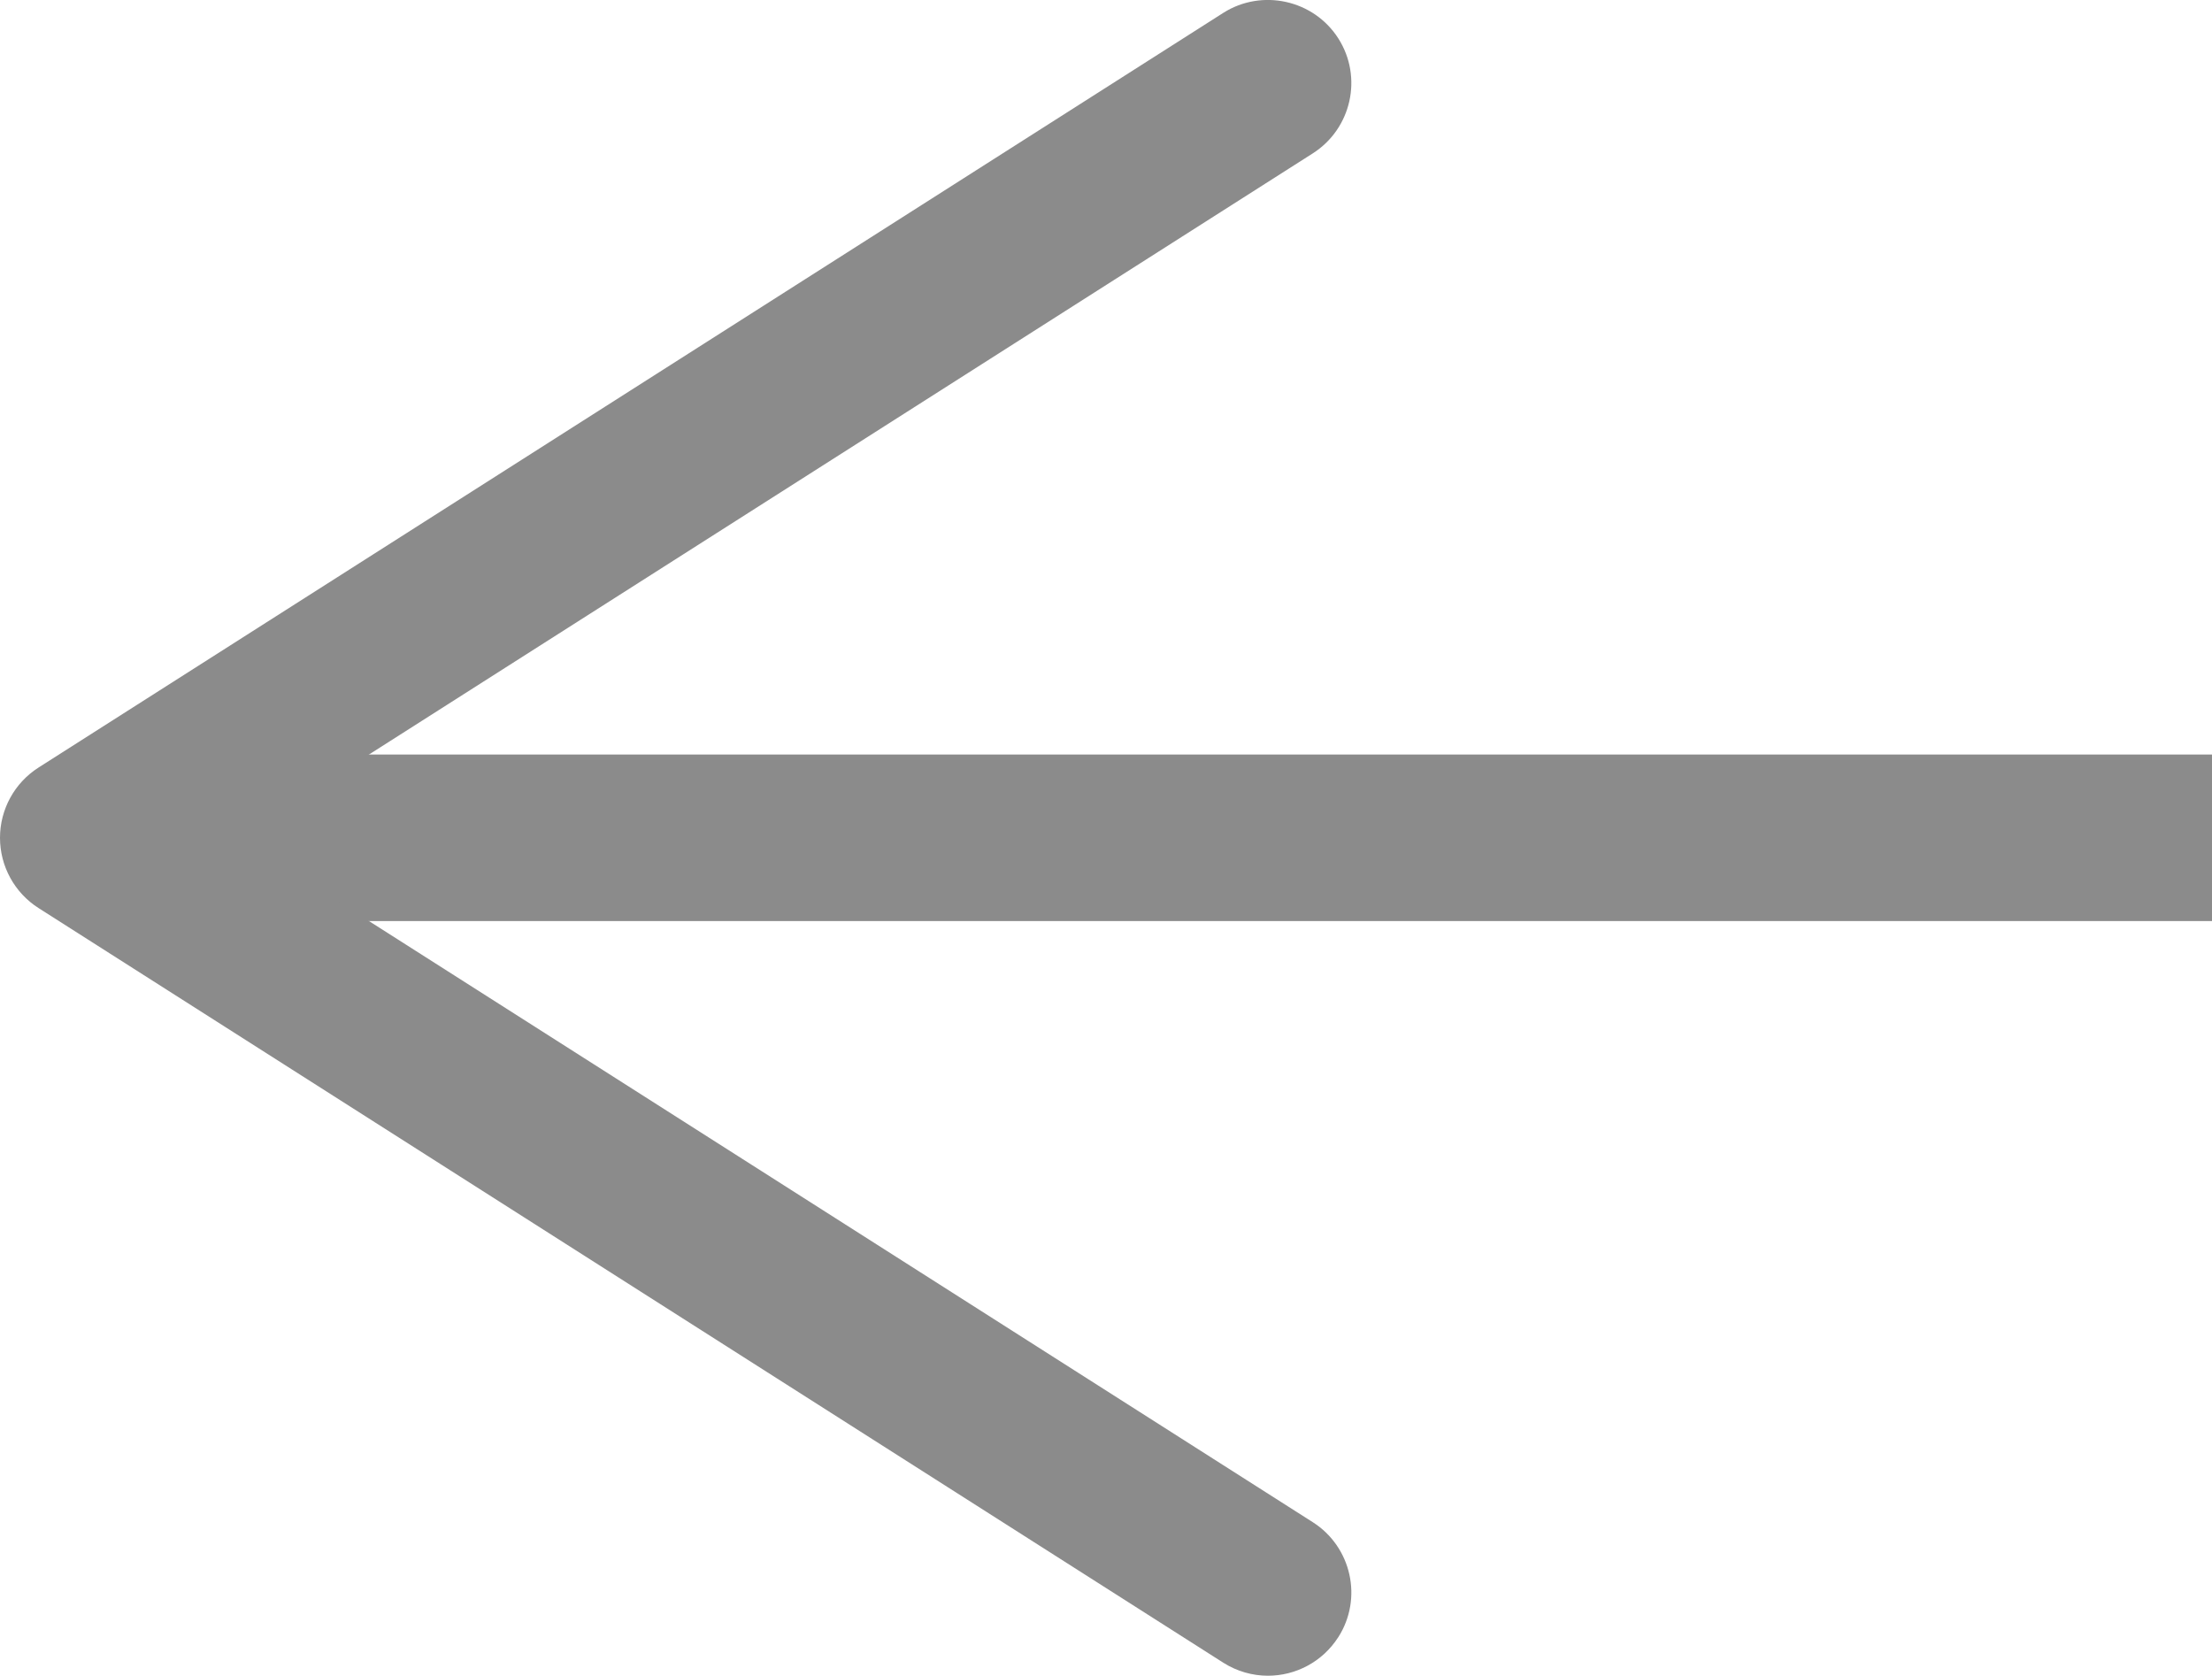
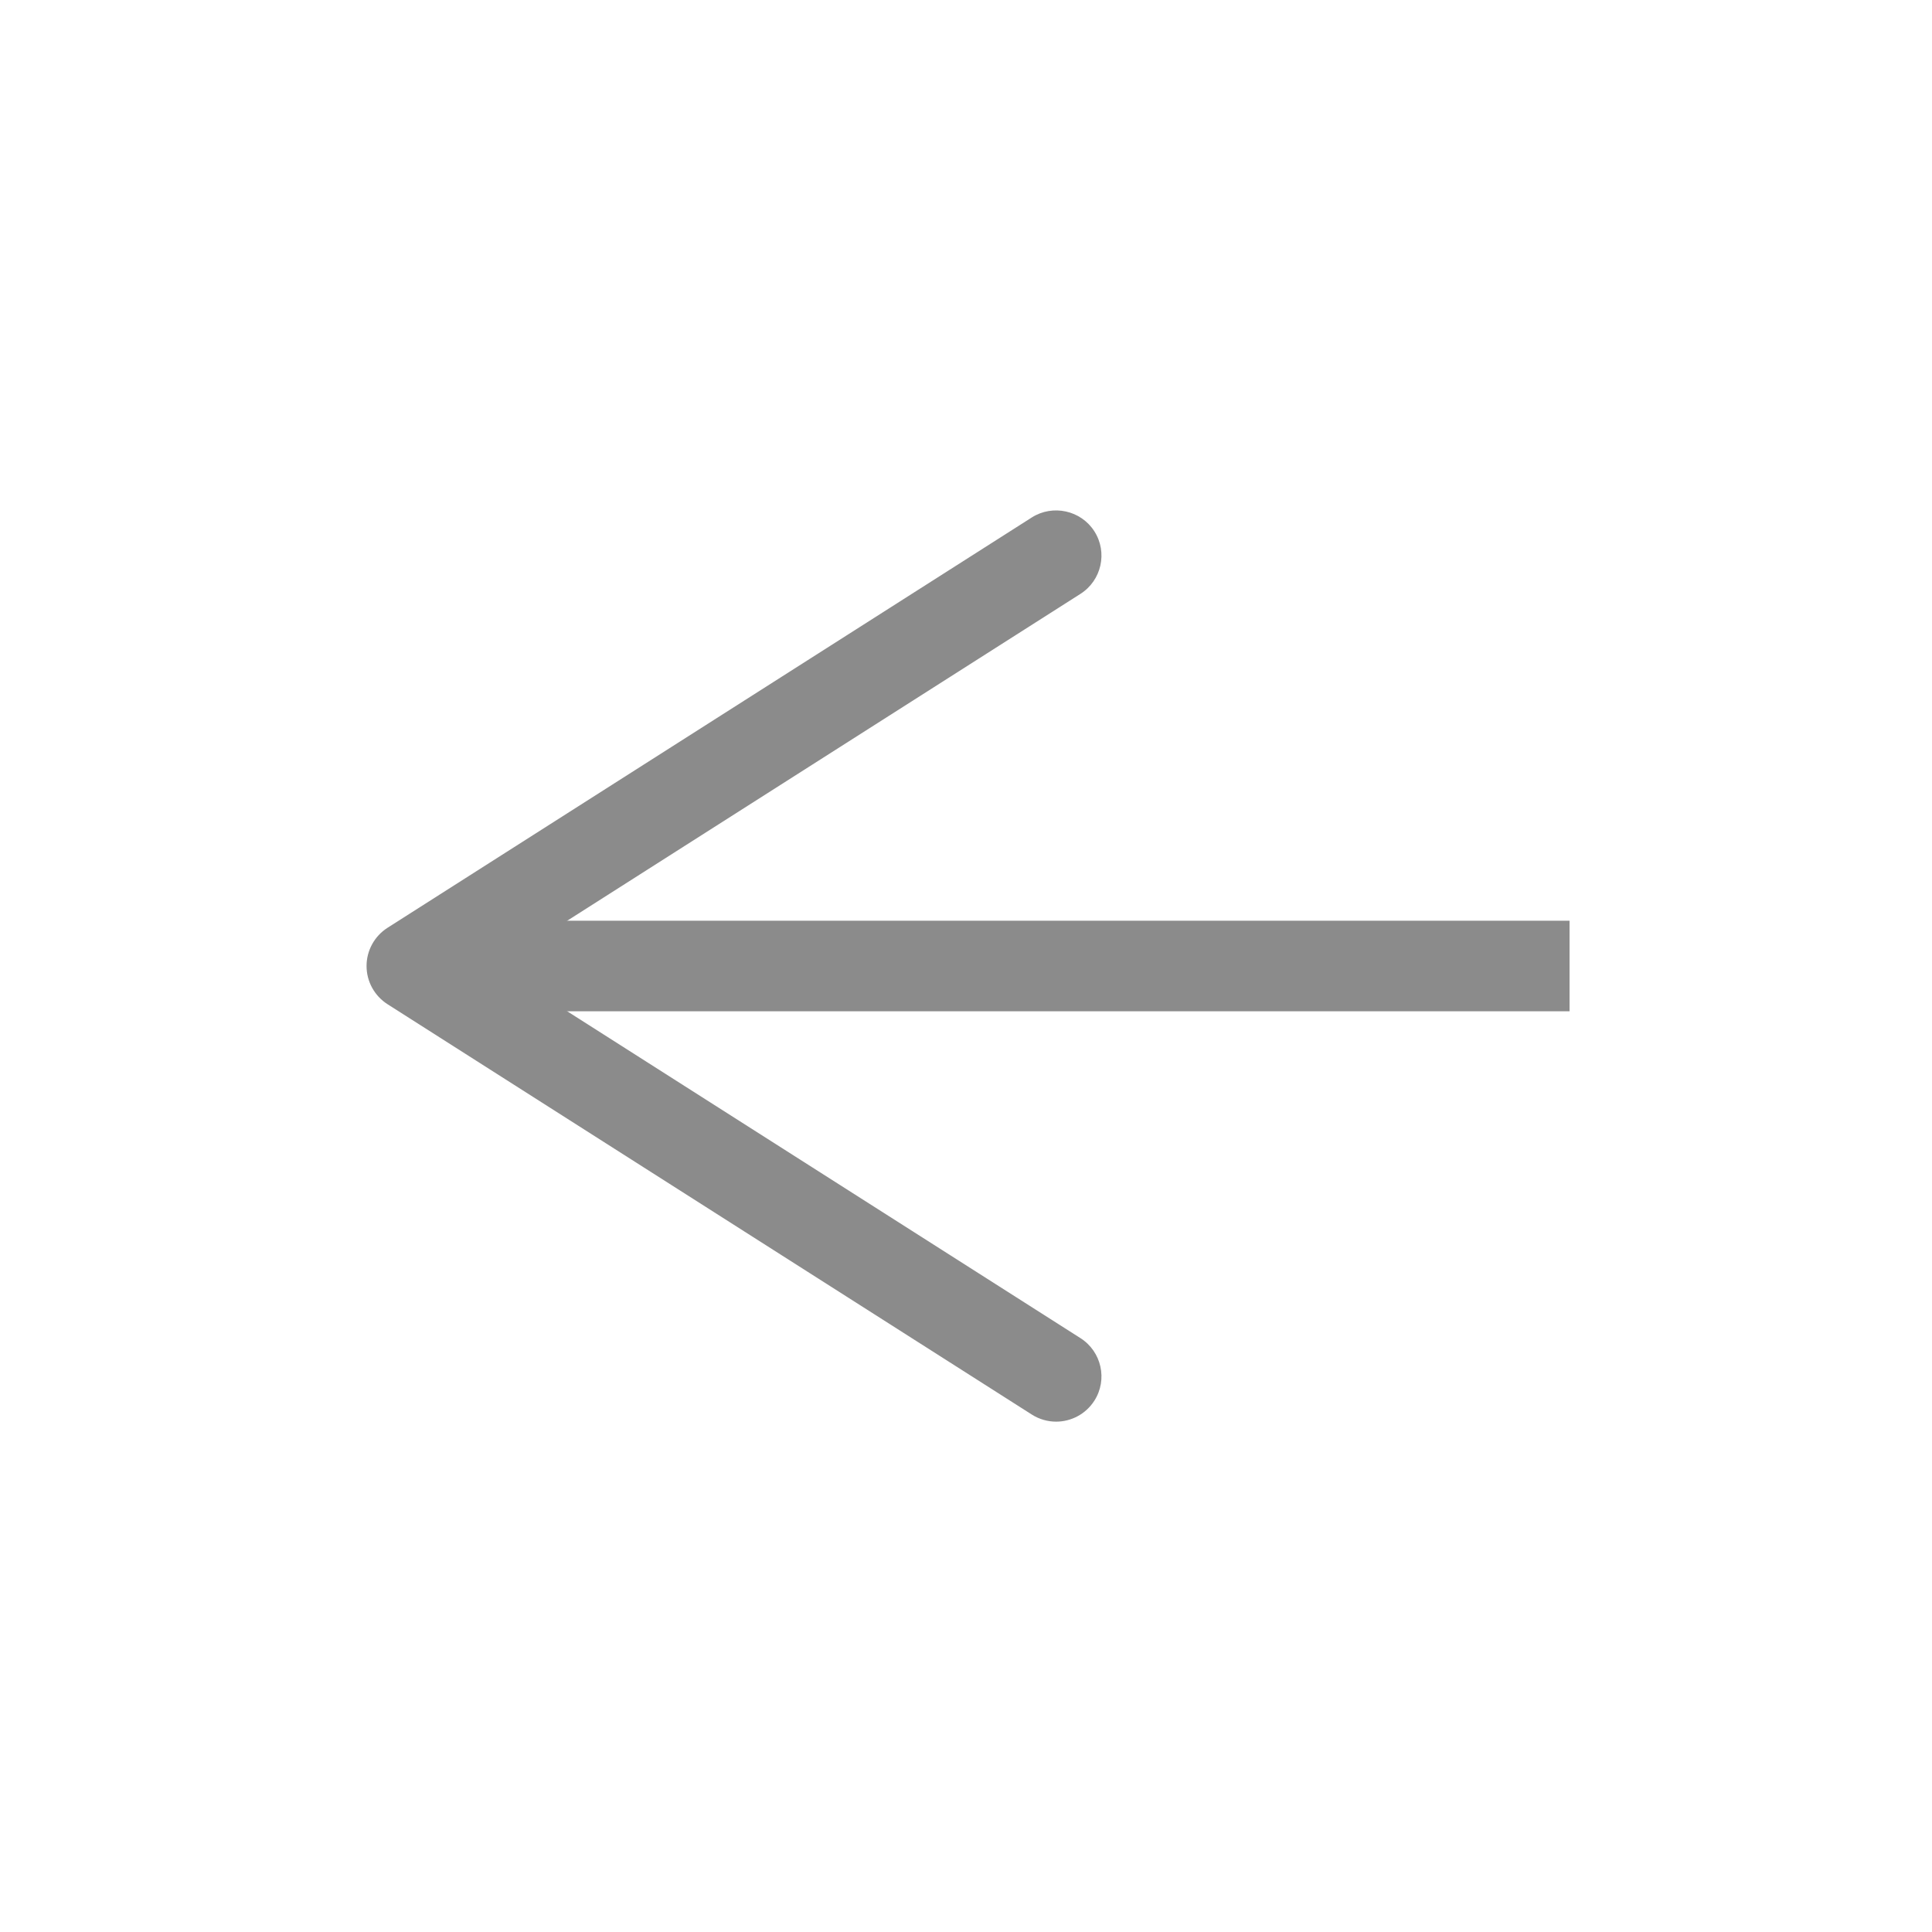
- <svg xmlns="http://www.w3.org/2000/svg" id="Layer_1" data-name="Layer 1" viewBox="0 0 79.7 60.37">
+ <svg xmlns="http://www.w3.org/2000/svg" id="Layer_1" data-name="Layer 1" viewBox="0 0 128 128">
  <defs>
    <style>
      .cls-1 {
        fill: none;
        stroke: #8b8b8b;
        stroke-miterlimit: 10;
        stroke-width: 6px;
      }

      .cls-2 {
        fill: #8b8b8b;
      }
    </style>
  </defs>
-   <line class="cls-1" x1="7.214" y1="30.183" x2="79.7" y2="30.183" />
-   <path class="cls-2" d="M48.22,58.982c.891-1.395.478-3.252-.92-4.143L8.584,30.183,47.3,5.526c1.397-.891,1.811-2.748.92-4.143-.891-1.395-2.757-1.799-4.143-.92L1.388,27.652c-.864.551-1.388,1.506-1.388,2.531s.524,1.98,1.388,2.531l42.689,27.188c.498.316,1.058.469,1.608.469.99,0,1.96-.492,2.534-1.389Z" />
+   <line class="cls-1" x1="31.5" y1="64" x2="103.986" y2="64" />
+   <path class="cls-2" d="M72.505,92.799c.891-1.395.478-3.252-.92-4.143l-38.716-24.656,38.716-24.656c1.397-.891,1.811-2.748.92-4.143-.891-1.395-2.757-1.799-4.143-.92l-42.689,27.188c-.864.551-1.388,1.506-1.388,2.531s.524,1.98,1.388,2.531l42.689,27.188c.498.316,1.058.469,1.608.469.99,0,1.96-.492,2.534-1.389Z" />
</svg>
